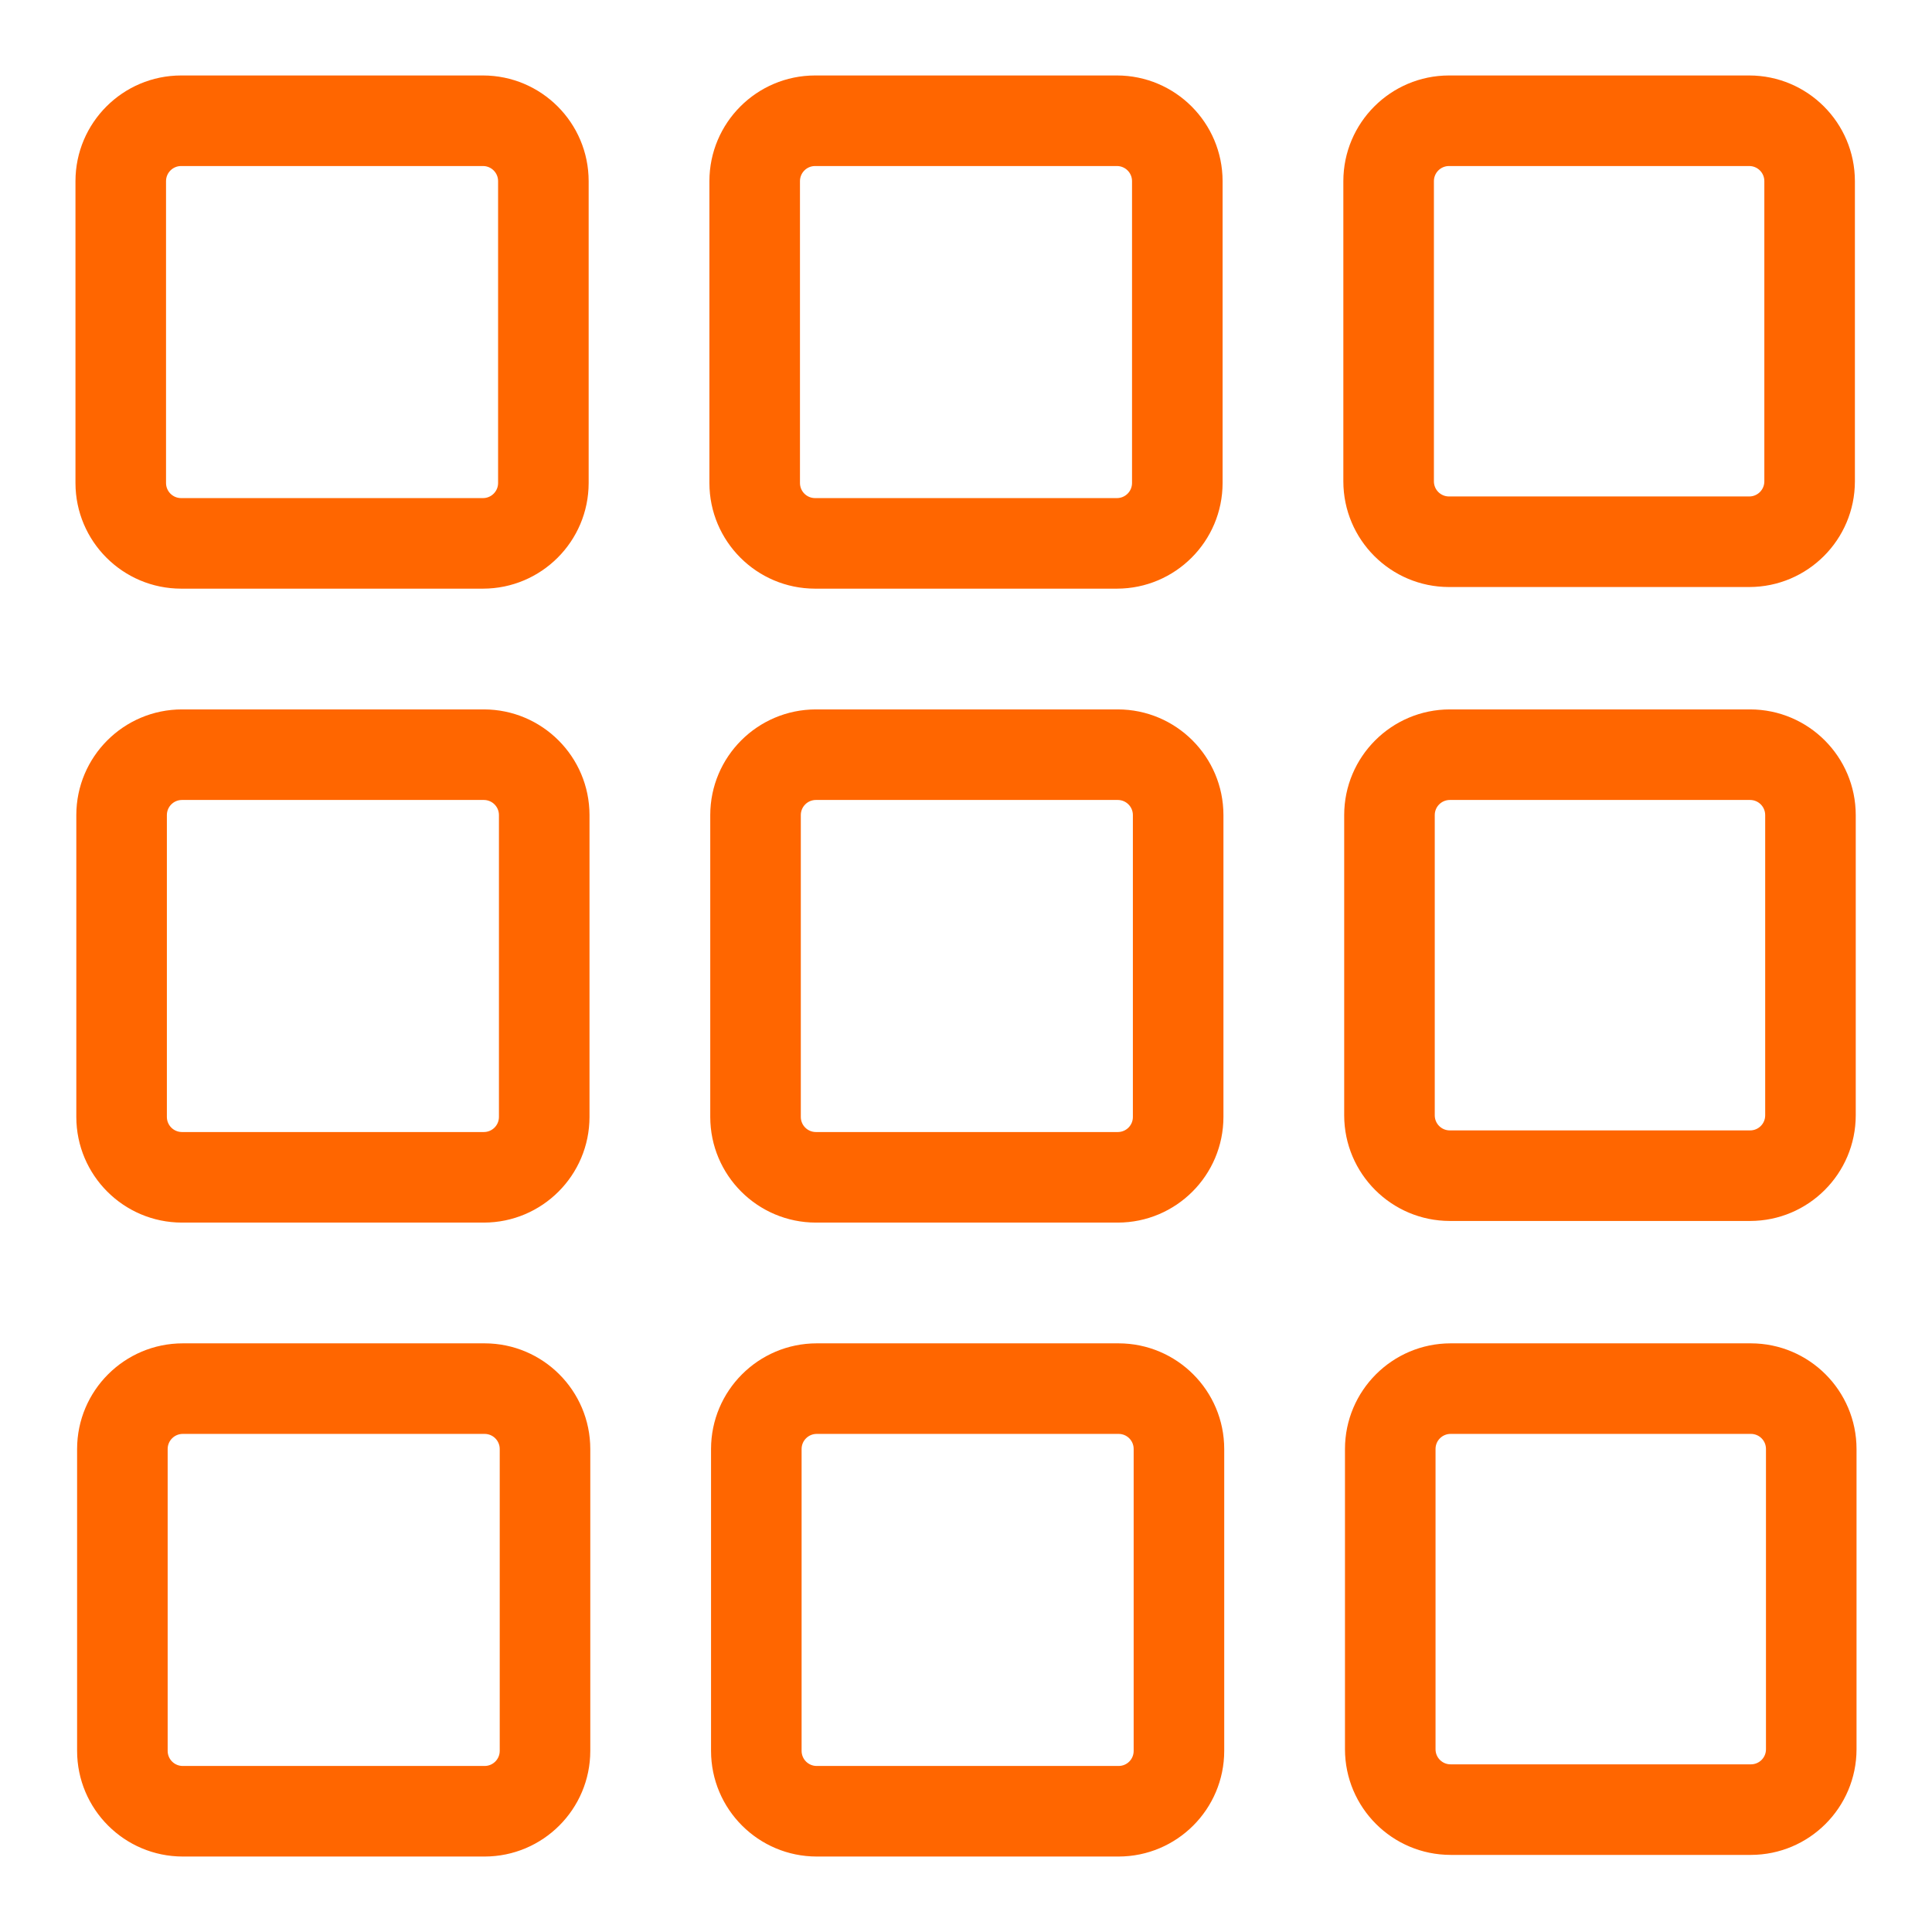
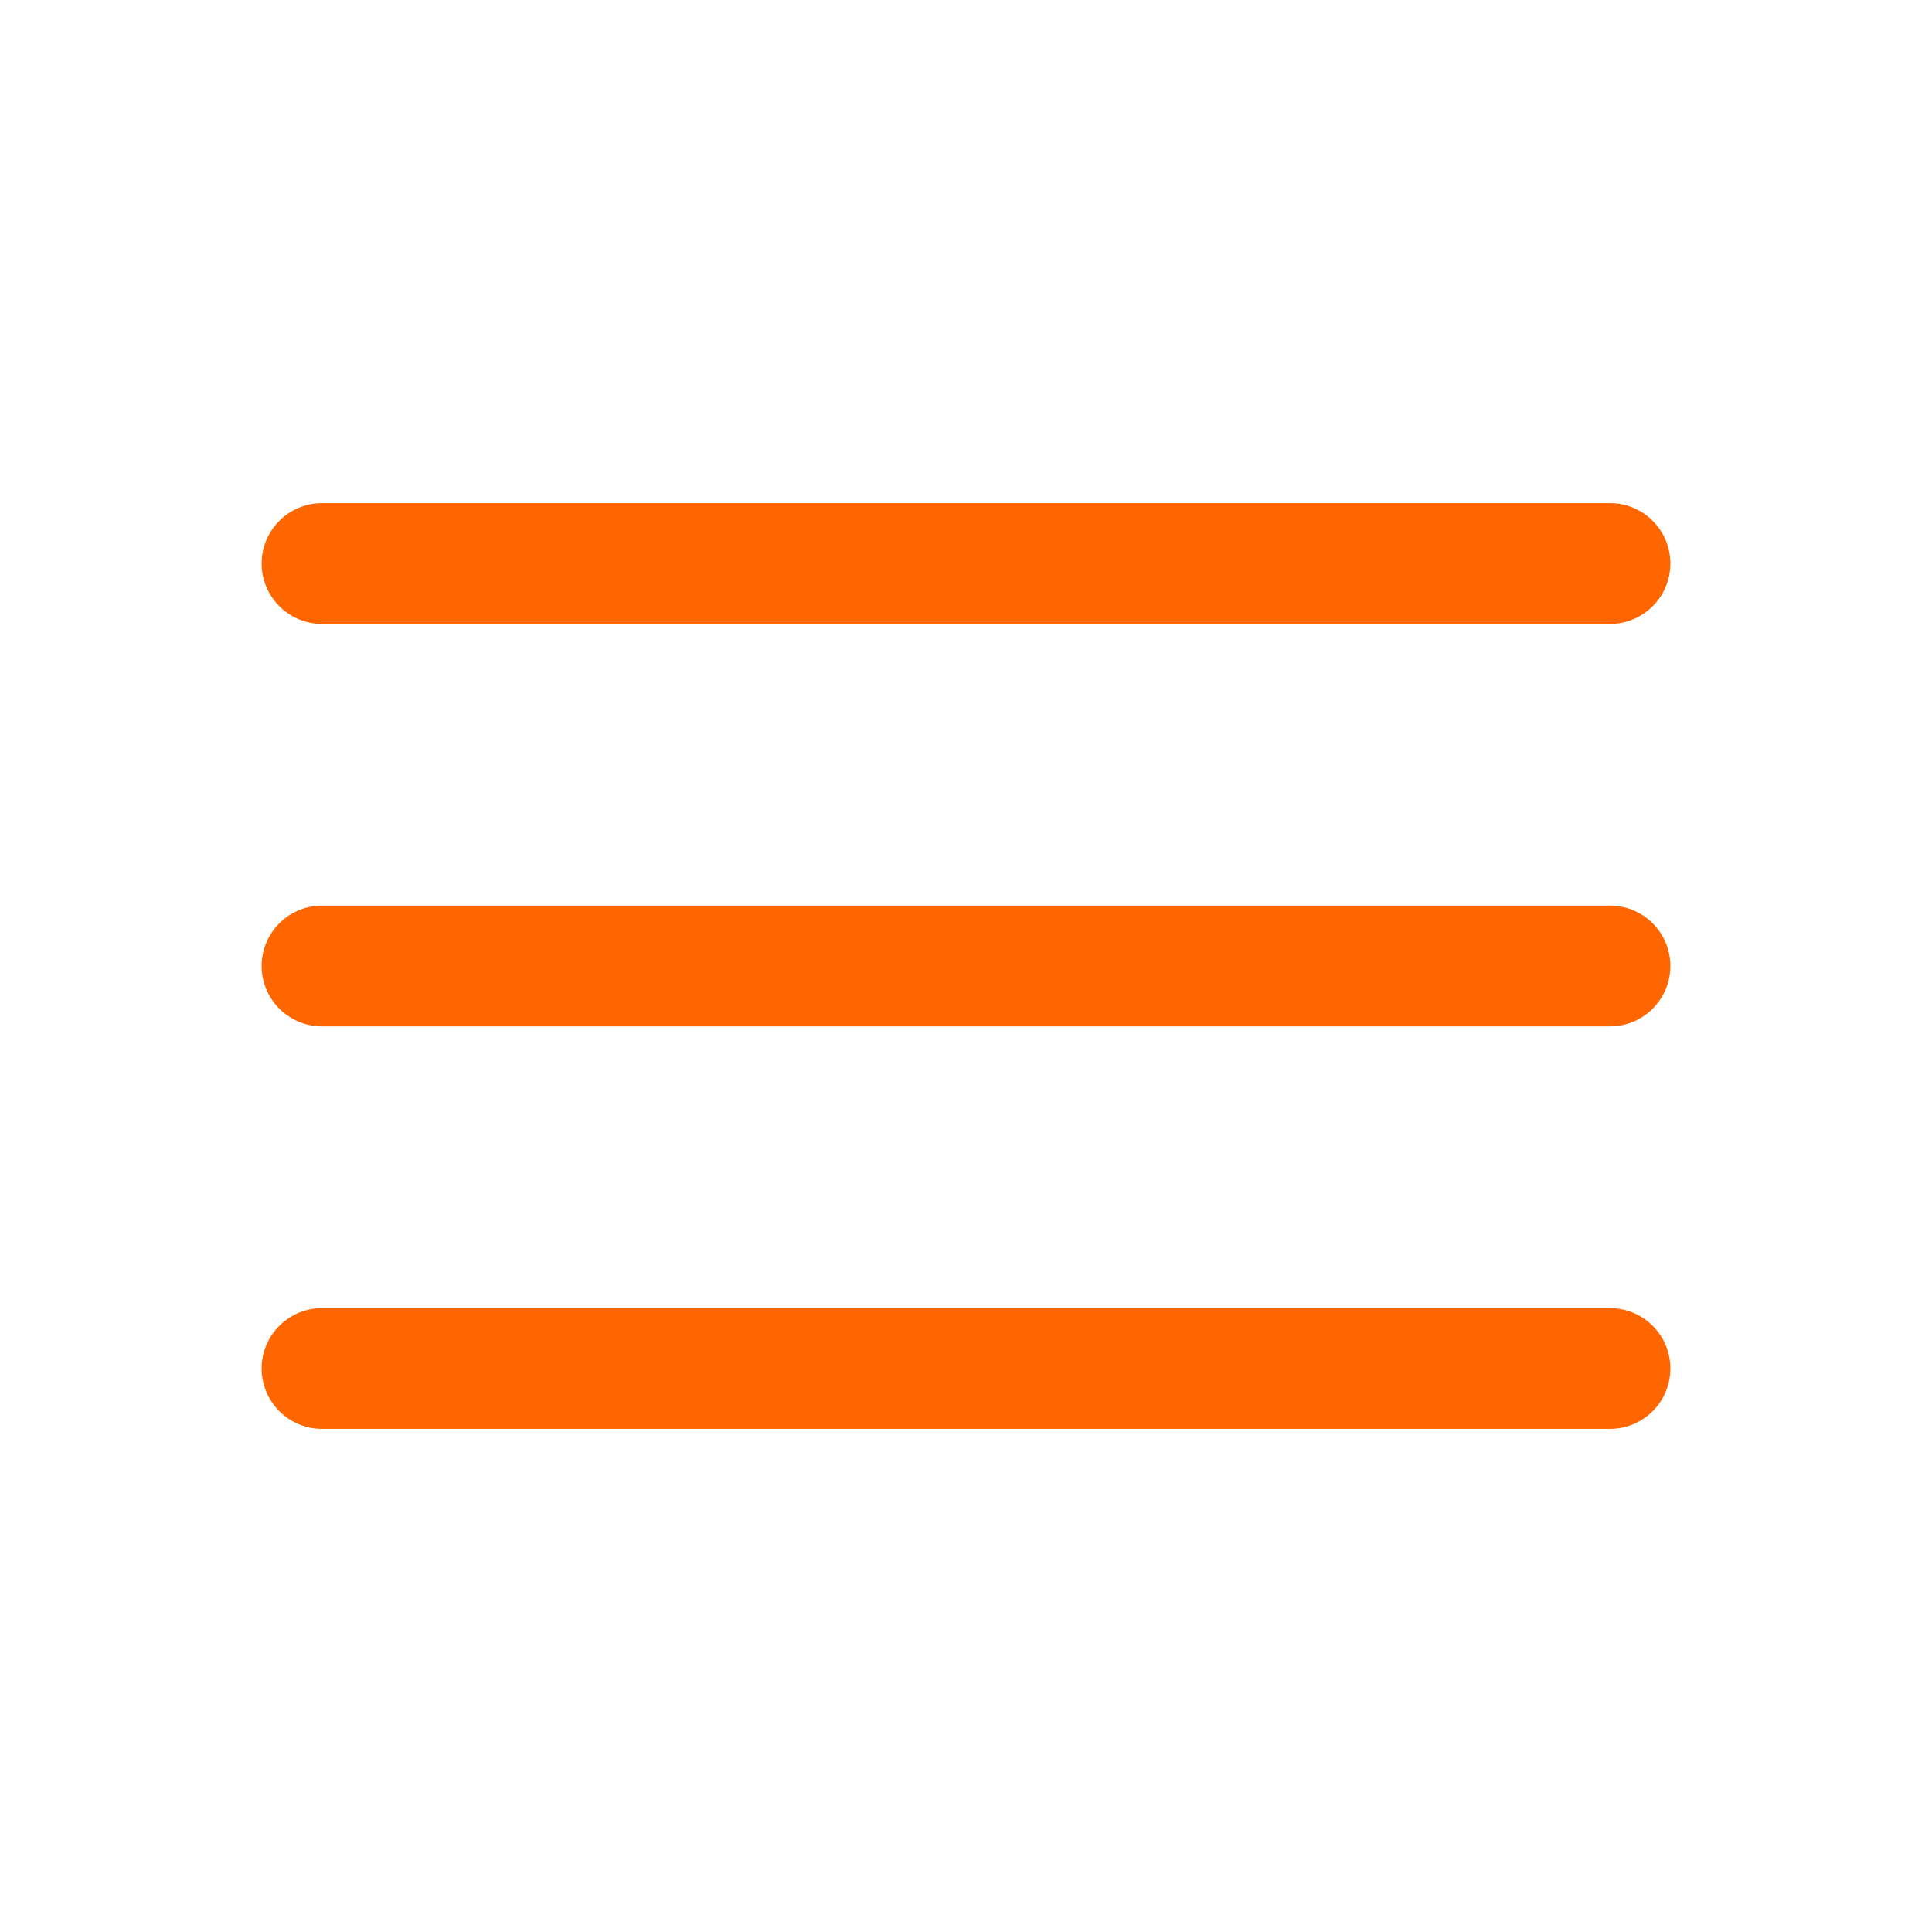
- <svg xmlns="http://www.w3.org/2000/svg" fill="#FF6600" width="64px" height="64px" viewBox="0 0 32 32" version="1.1">
+ <svg xmlns="http://www.w3.org/2000/svg" width="64px" height="64px" viewBox="0 0 24 24" fill="none">
  <g id="SVGRepo_bgCarrier" stroke-width="0" />
  <g id="SVGRepo_tracerCarrier" stroke-linecap="round" stroke-linejoin="round" />
  <g id="SVGRepo_iconCarrier">
-     <path d="M3 9.75h5c0.966-0.001 1.749-0.784 1.75-1.75v-5c-0.001-0.966-0.784-1.749-1.75-1.75h-5c-0.966 0.001-1.749 0.784-1.75 1.75v5c0.001 0.966 0.784 1.749 1.75 1.75h0zM2.75 3c0-0.138 0.112-0.25 0.25-0.25h5c0.138 0 0.25 0.112 0.25 0.25v5c-0 0.138-0.112 0.25-0.25 0.25h-5c-0.138-0-0.25-0.112-0.25-0.25v-0zM13.5 9.75h5c0.966-0.001 1.749-0.784 1.75-1.75v-5c-0.001-0.966-0.784-1.749-1.75-1.75h-5c-0.966 0.001-1.749 0.784-1.75 1.75v5c0.001 0.966 0.784 1.749 1.75 1.75h0zM13.25 3c0-0.138 0.112-0.25 0.25-0.25h5c0 0 0 0 0 0 0.138 0 0.25 0.112 0.25 0.25 0 0 0 0 0 0v0 5c0 0 0 0 0 0 0 0.138-0.112 0.25-0.25 0.25-0 0-0 0-0 0h-5c-0.138-0-0.25-0.112-0.25-0.25v-0zM24 9.723h4.973c0.966-0.001 1.749-0.784 1.75-1.75v-4.973c-0.001-0.966-0.784-1.749-1.75-1.75h-4.973c-0.966 0.001-1.749 0.784-1.75 1.75v4.973c0.001 0.966 0.784 1.749 1.75 1.75h0zM23.75 3c0-0 0-0 0-0 0-0.138 0.112-0.25 0.25-0.25 0 0 0 0 0 0h4.973c0 0 0 0 0 0 0.138 0 0.25 0.112 0.25 0.25 0 0 0 0 0 0v0 4.973c0 0 0 0 0 0 0 0.138-0.112 0.25-0.25 0.25-0 0-0 0-0 0h-4.973c-0 0-0 0-0 0-0.138 0-0.25-0.112-0.25-0.25 0-0 0-0 0-0v0zM3.014 20.25h5c0.966-0.001 1.749-0.784 1.75-1.75v-5c-0.001-0.966-0.784-1.749-1.75-1.75h-5c-0.966 0.001-1.749 0.784-1.75 1.75v5c0.001 0.966 0.784 1.749 1.75 1.75h0zM2.764 13.5c0-0.138 0.112-0.25 0.25-0.25h5c0.138 0 0.25 0.112 0.25 0.25v5c0 0 0 0 0 0 0 0.138-0.112 0.25-0.25 0.25-0 0-0 0-0 0h-5c-0 0-0 0-0 0-0.138 0-0.25-0.112-0.25-0.25 0-0 0-0 0-0v0zM13.514 20.25h5c0.966-0.001 1.749-0.784 1.75-1.75v-5c-0.001-0.966-0.784-1.749-1.75-1.75h-5c-0.966 0.001-1.749 0.784-1.75 1.75v5c0.001 0.966 0.784 1.749 1.75 1.75h0zM13.264 13.5c0-0.138 0.112-0.25 0.25-0.25h5c0 0 0 0 0 0 0.138 0 0.25 0.112 0.25 0.25 0 0 0 0 0 0v0 5c0 0 0 0 0 0.001 0 0.138-0.112 0.249-0.249 0.249-0 0-0.001 0-0.001 0h-5c-0 0-0 0-0 0-0.138 0-0.25-0.112-0.25-0.25 0-0 0-0 0-0v0zM24.014 20.223h4.973c0.966-0.001 1.749-0.784 1.75-1.75v-4.973c-0.001-0.966-0.784-1.749-1.75-1.75h-4.973c-0.966 0.001-1.749 0.784-1.75 1.75v4.973c0.001 0.966 0.784 1.749 1.75 1.75h0zM23.764 13.5c0-0 0-0 0-0 0-0.138 0.112-0.25 0.25-0.25 0 0 0 0 0 0h4.973c0 0 0 0 0 0 0.138 0 0.25 0.112 0.25 0.25 0 0 0 0 0 0v0 4.973c0 0 0 0 0 0.001 0 0.138-0.112 0.249-0.249 0.249-0 0-0.001 0-0.001 0h-4.973c-0 0-0 0-0.001 0-0.138 0-0.249-0.112-0.249-0.249 0-0 0-0.001 0-0.001v0zM8.027 22.25h-5c-0.966 0.001-1.749 0.784-1.75 1.75v5c0.001 0.966 0.784 1.749 1.75 1.75h5c0.966-0.001 1.749-0.784 1.75-1.75v-5c-0.001-0.966-0.784-1.749-1.75-1.75h-0zM8.277 29c0 0 0 0 0 0 0 0.138-0.112 0.25-0.25 0.25-0 0-0 0-0 0h-5c-0 0-0 0-0 0-0.138 0-0.25-0.112-0.25-0.25 0-0 0-0 0-0v0-5c0-0 0-0 0-0 0-0.138 0.112-0.25 0.25-0.25 0 0 0 0 0 0h5c0 0 0 0 0 0 0.138 0 0.25 0.112 0.25 0.25 0 0 0 0 0 0v0zM18.527 22.25h-5c-0.966 0.001-1.749 0.784-1.75 1.75v5c0.001 0.966 0.784 1.749 1.75 1.75h5c0.966-0.001 1.749-0.784 1.75-1.75v-5c-0.001-0.966-0.784-1.749-1.75-1.75h-0zM18.777 29c0 0 0 0 0 0.001 0 0.138-0.112 0.249-0.249 0.249-0 0-0.001 0-0.001 0h-5c-0 0-0 0-0 0-0.138 0-0.25-0.112-0.25-0.25 0-0 0-0 0-0v0-5c0-0 0-0 0-0 0-0.138 0.112-0.25 0.25-0.25 0 0 0 0 0 0h5c0 0 0 0 0.001 0 0.138 0 0.249 0.112 0.249 0.249 0 0 0 0.001 0 0.001v-0zM29 22.25h-4.973c-0.966 0.001-1.749 0.784-1.75 1.75v4.973c0.001 0.966 0.784 1.749 1.75 1.75h4.973c0.966-0.001 1.749-0.784 1.75-1.75v-4.973c-0.001-0.966-0.784-1.749-1.75-1.75h-0zM29.25 28.973c0 0 0 0 0 0.001 0 0.138-0.112 0.249-0.249 0.249-0 0-0.001 0-0.001 0h-4.973c-0 0-0 0-0.001 0-0.138 0-0.249-0.112-0.249-0.249 0-0 0-0.001 0-0.001v0-4.973c0-0 0-0 0-0.001 0-0.138 0.112-0.249 0.249-0.249 0 0 0.001 0 0.001 0h4.973c0 0 0 0 0.001 0 0.138 0 0.249 0.112 0.249 0.249 0 0 0 0.001 0 0.001v-0z" />
+     <path d="M20 7L4 7" stroke="#FF6600" stroke-width="1.5" stroke-linecap="round" />
+     <path d="M20 12L4 12" stroke="#FF6600" stroke-width="1.5" stroke-linecap="round" />
+     <path d="M20 17L4 17" stroke="#FF6600" stroke-width="1.5" stroke-linecap="round" />
  </g>
</svg>
